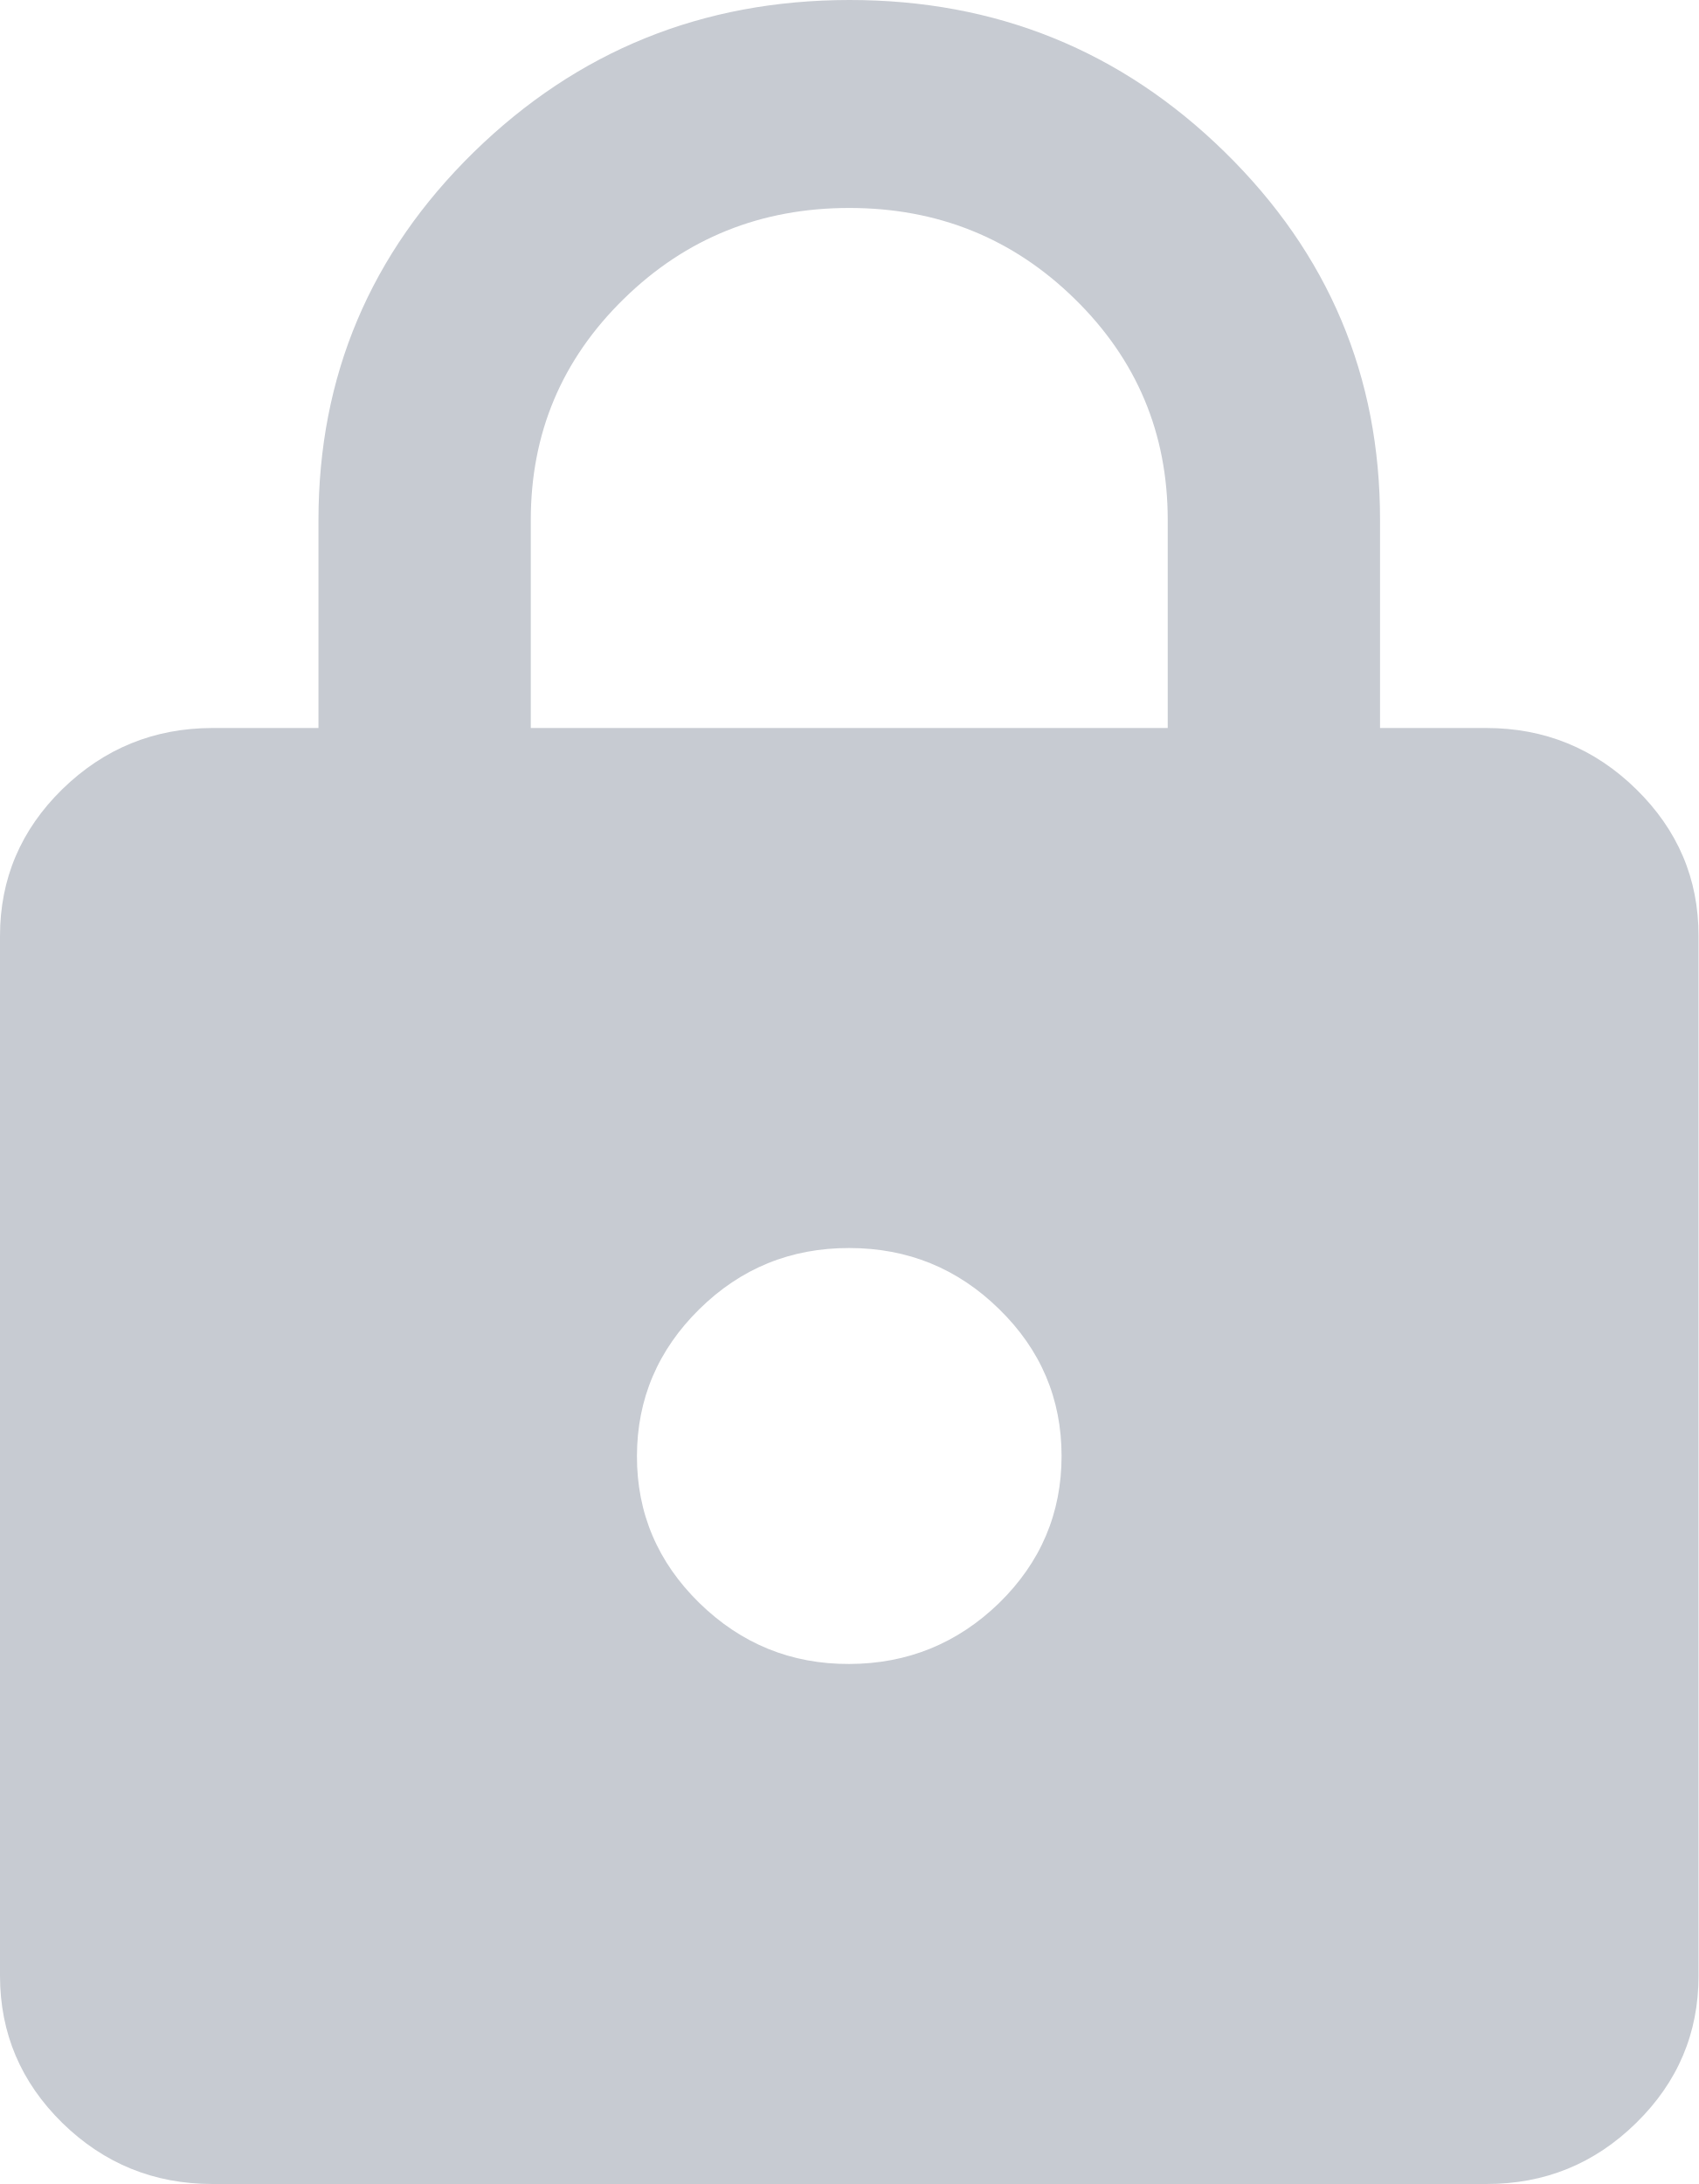
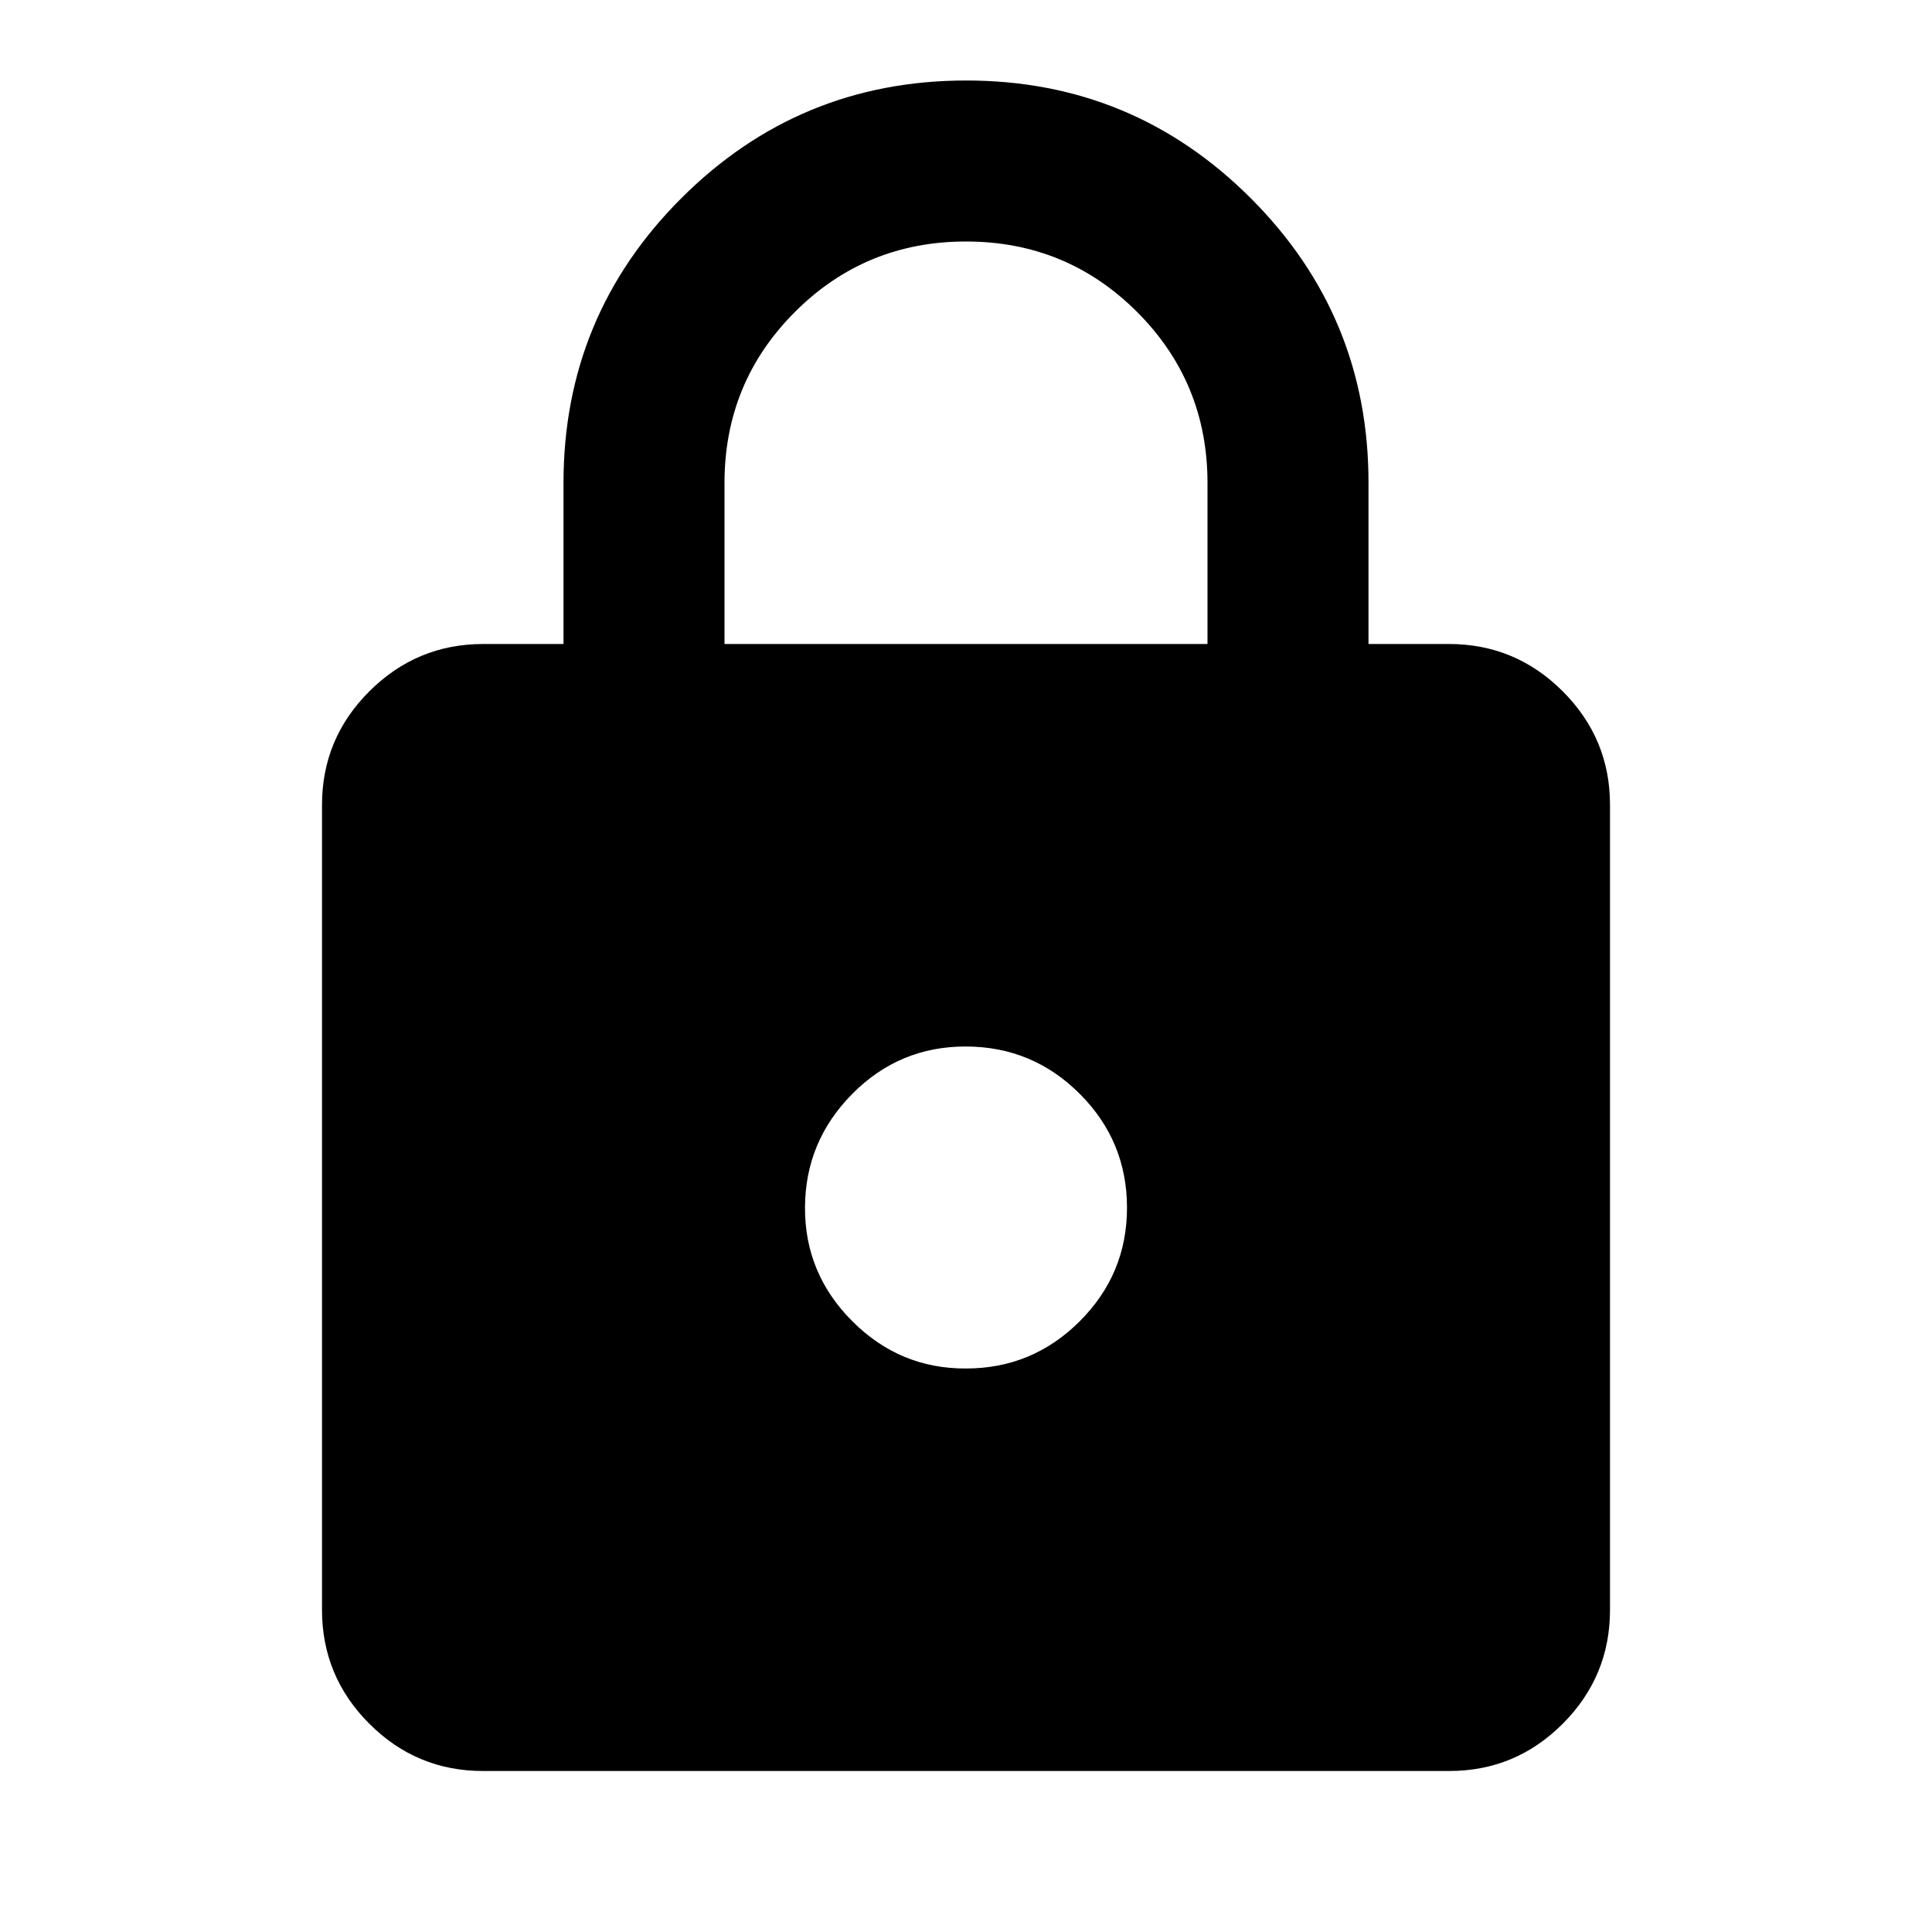
- <svg xmlns="http://www.w3.org/2000/svg" width="14" height="18" viewBox="0 0 14 18" fill="none">
-   <path d="M1.75 18C1.269 18 0.857 17.832 0.514 17.497C0.172 17.161 0.001 16.758 0 16.286V7.714C0 7.243 0.172 6.839 0.514 6.504C0.858 6.169 1.269 6.001 1.75 6H2.625V4.286C2.625 3.1 3.052 2.089 3.905 1.254C4.759 0.419 5.79 0.001 7 5.8508e-07C8.21 -0.001 9.242 0.417 10.096 1.254C10.95 2.091 11.376 3.101 11.375 4.286V6H12.25C12.731 6 13.143 6.168 13.486 6.504C13.829 6.84 14.001 7.243 14 7.714V16.286C14 16.757 13.829 17.161 13.486 17.497C13.144 17.833 12.732 18.001 12.25 18H1.75ZM8.236 13.211C8.579 12.875 8.75 12.471 8.75 12C8.75 11.529 8.579 11.125 8.236 10.79C7.894 10.454 7.482 10.286 7 10.286C6.518 10.285 6.106 10.453 5.764 10.79C5.423 11.126 5.251 11.53 5.25 12C5.249 12.47 5.42 12.874 5.764 13.211C6.109 13.548 6.521 13.716 7 13.714C7.479 13.713 7.892 13.545 8.236 13.211ZM4.375 6H9.625V4.286C9.625 3.571 9.37 2.964 8.859 2.464C8.349 1.964 7.729 1.714 7 1.714C6.271 1.714 5.651 1.964 5.141 2.464C4.63 2.964 4.375 3.571 4.375 4.286V6Z" fill="#C7CBD2" />
+ <svg xmlns="http://www.w3.org/2000/svg" width="32" height="32" viewBox="0 0 24 24">
+   <path fill="currentColor" d="M6 22q-.825 0-1.412-.587T4 20V10q0-.825.588-1.412T6 8h1V6q0-2.075 1.463-3.537T12 1t3.538 1.463T17 6v2h1q.825 0 1.413.588T20 10v10q0 .825-.587 1.413T18 22zm6-5q.825 0 1.413-.587T14 15t-.587-1.412T12 13t-1.412.588T10 15t.588 1.413T12 17M9 8h6V6q0-1.25-.875-2.125T12 3t-2.125.875T9 6z" />
</svg>
